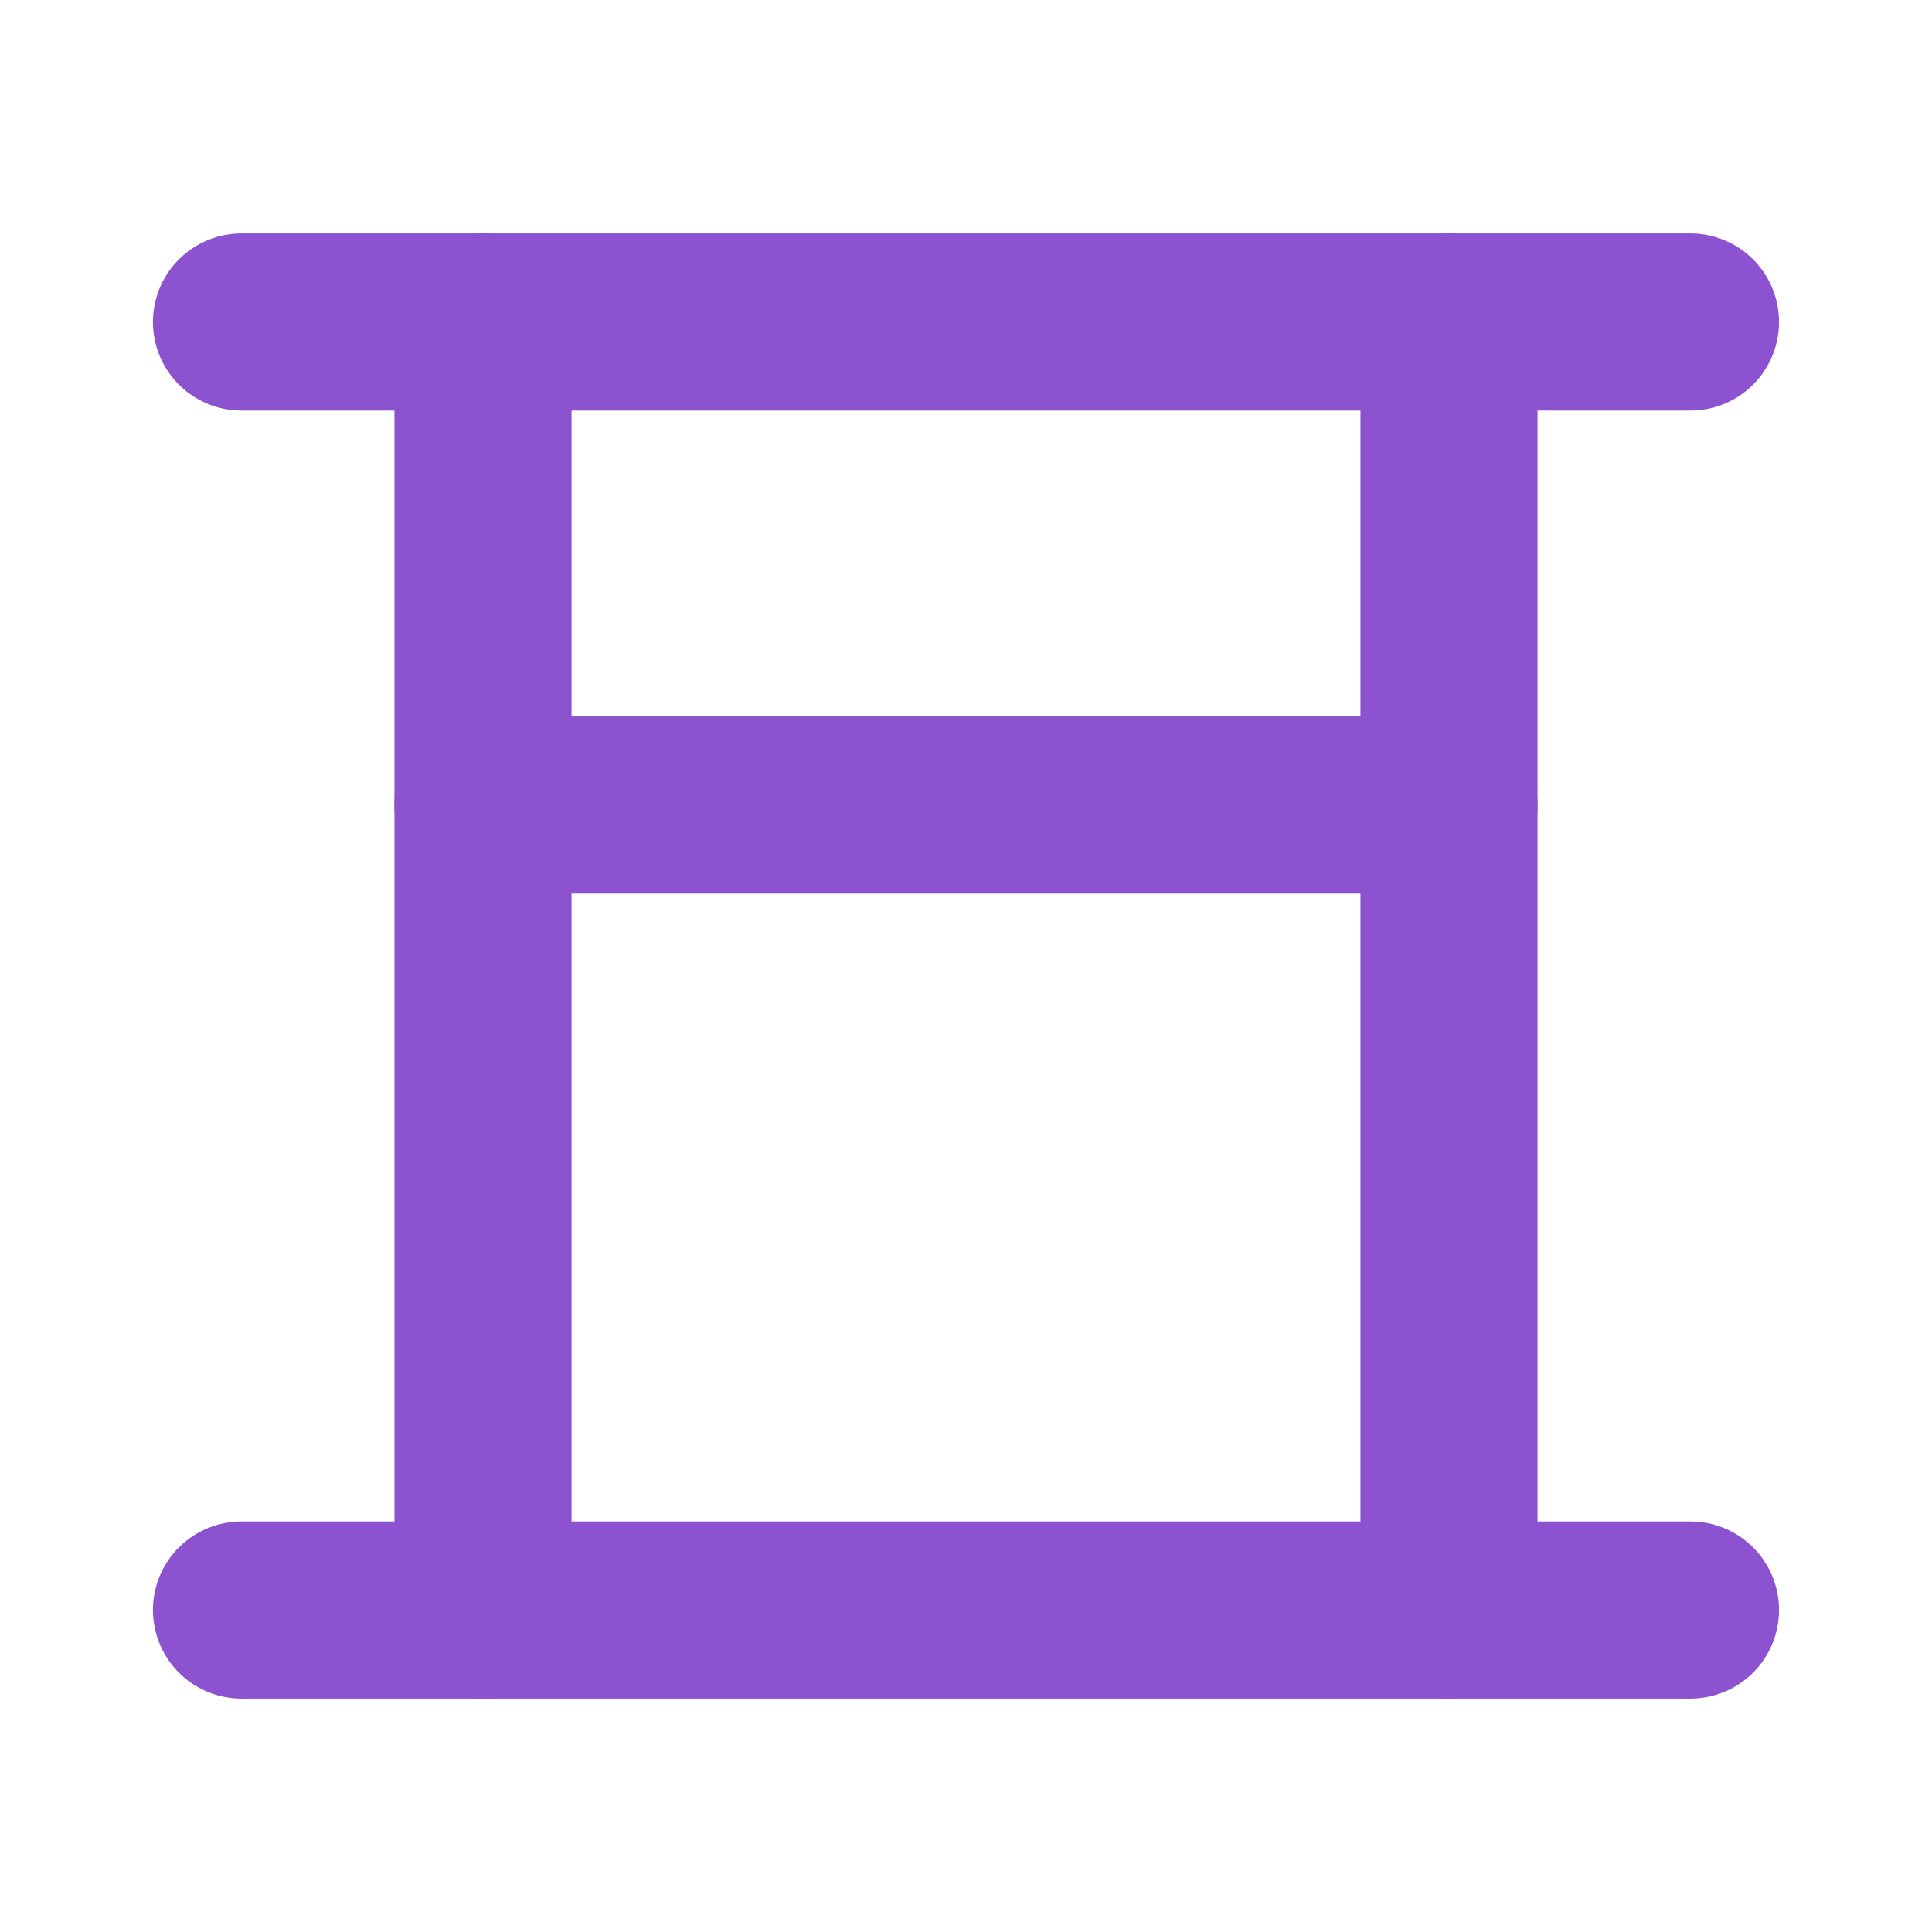
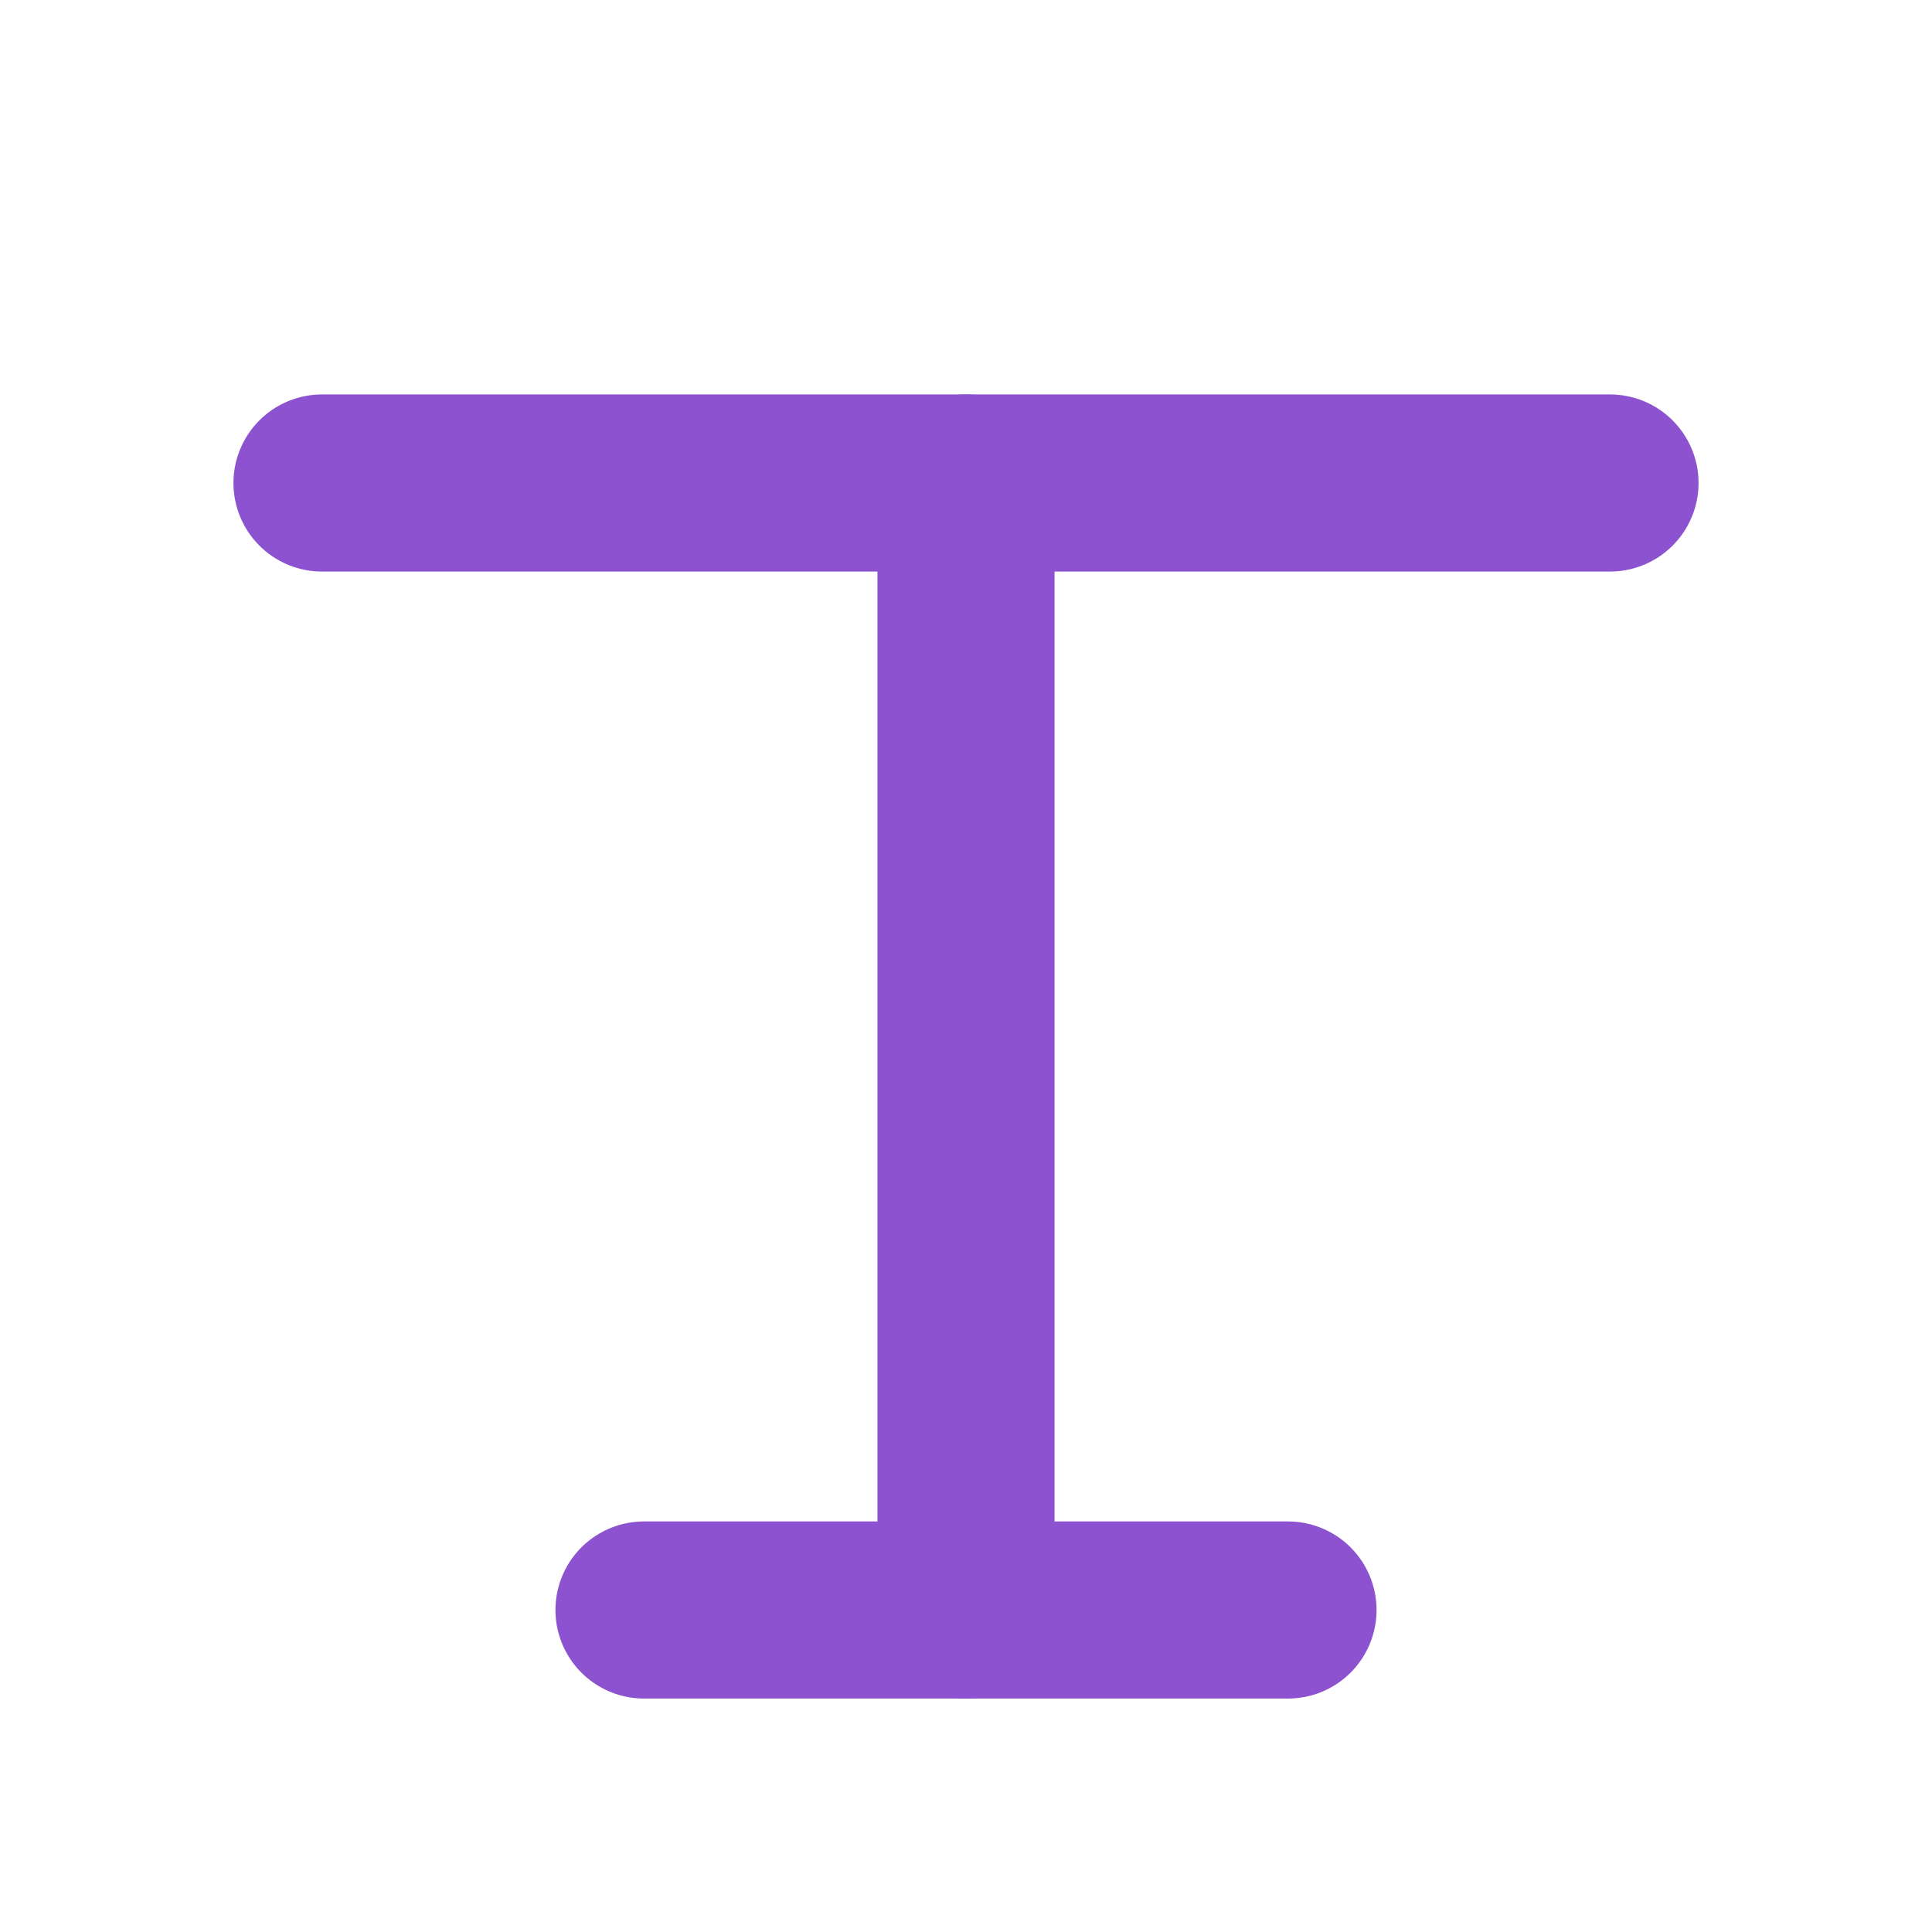
<svg xmlns="http://www.w3.org/2000/svg" width="24" height="24" viewBox="0 0 24 24" fill="none" stroke="#8C52D0" stroke-width="2.2" stroke-linecap="round" stroke-linejoin="round">
-   <path d="M6 4v16" />
-   <path d="M18 4v16" />
-   <path d="M3 4h18" />
-   <path d="M3 20h18" />
-   <path d="M6 10h12" />
+   <path d="M4 6h16" />
+   <path d="M12 6v14" />
+   <path d="M8 20h8" />
</svg>
